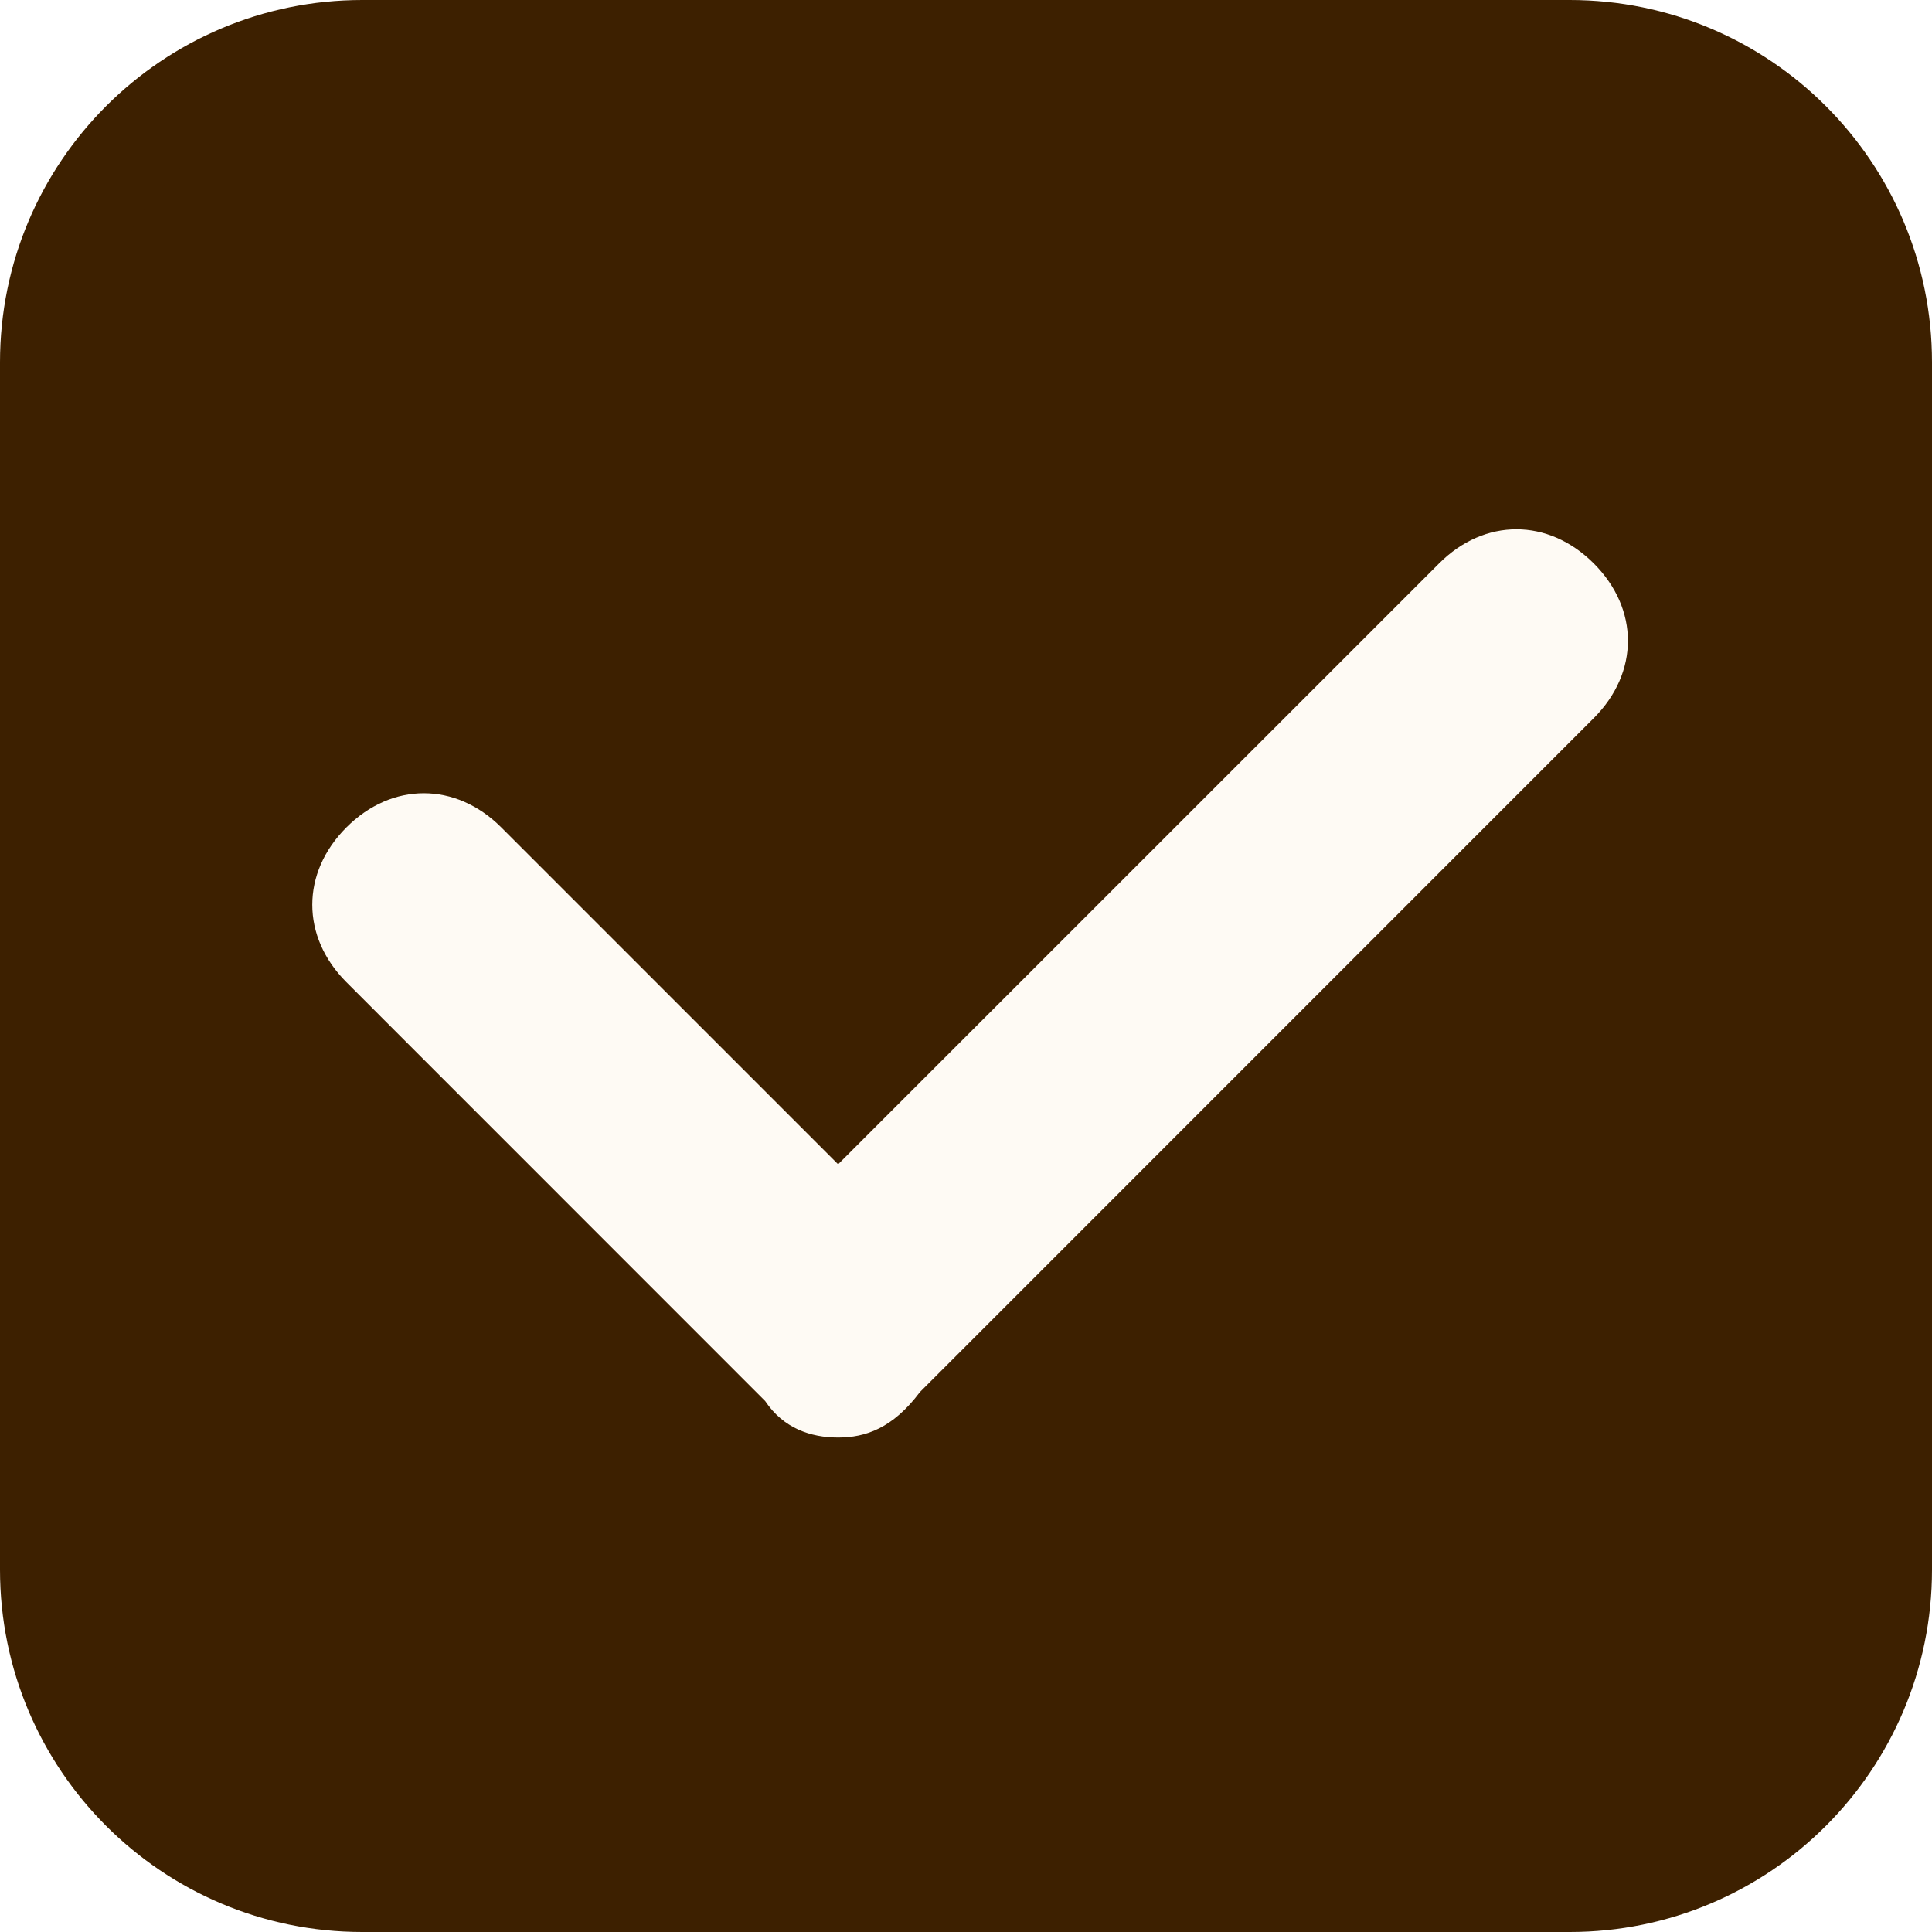
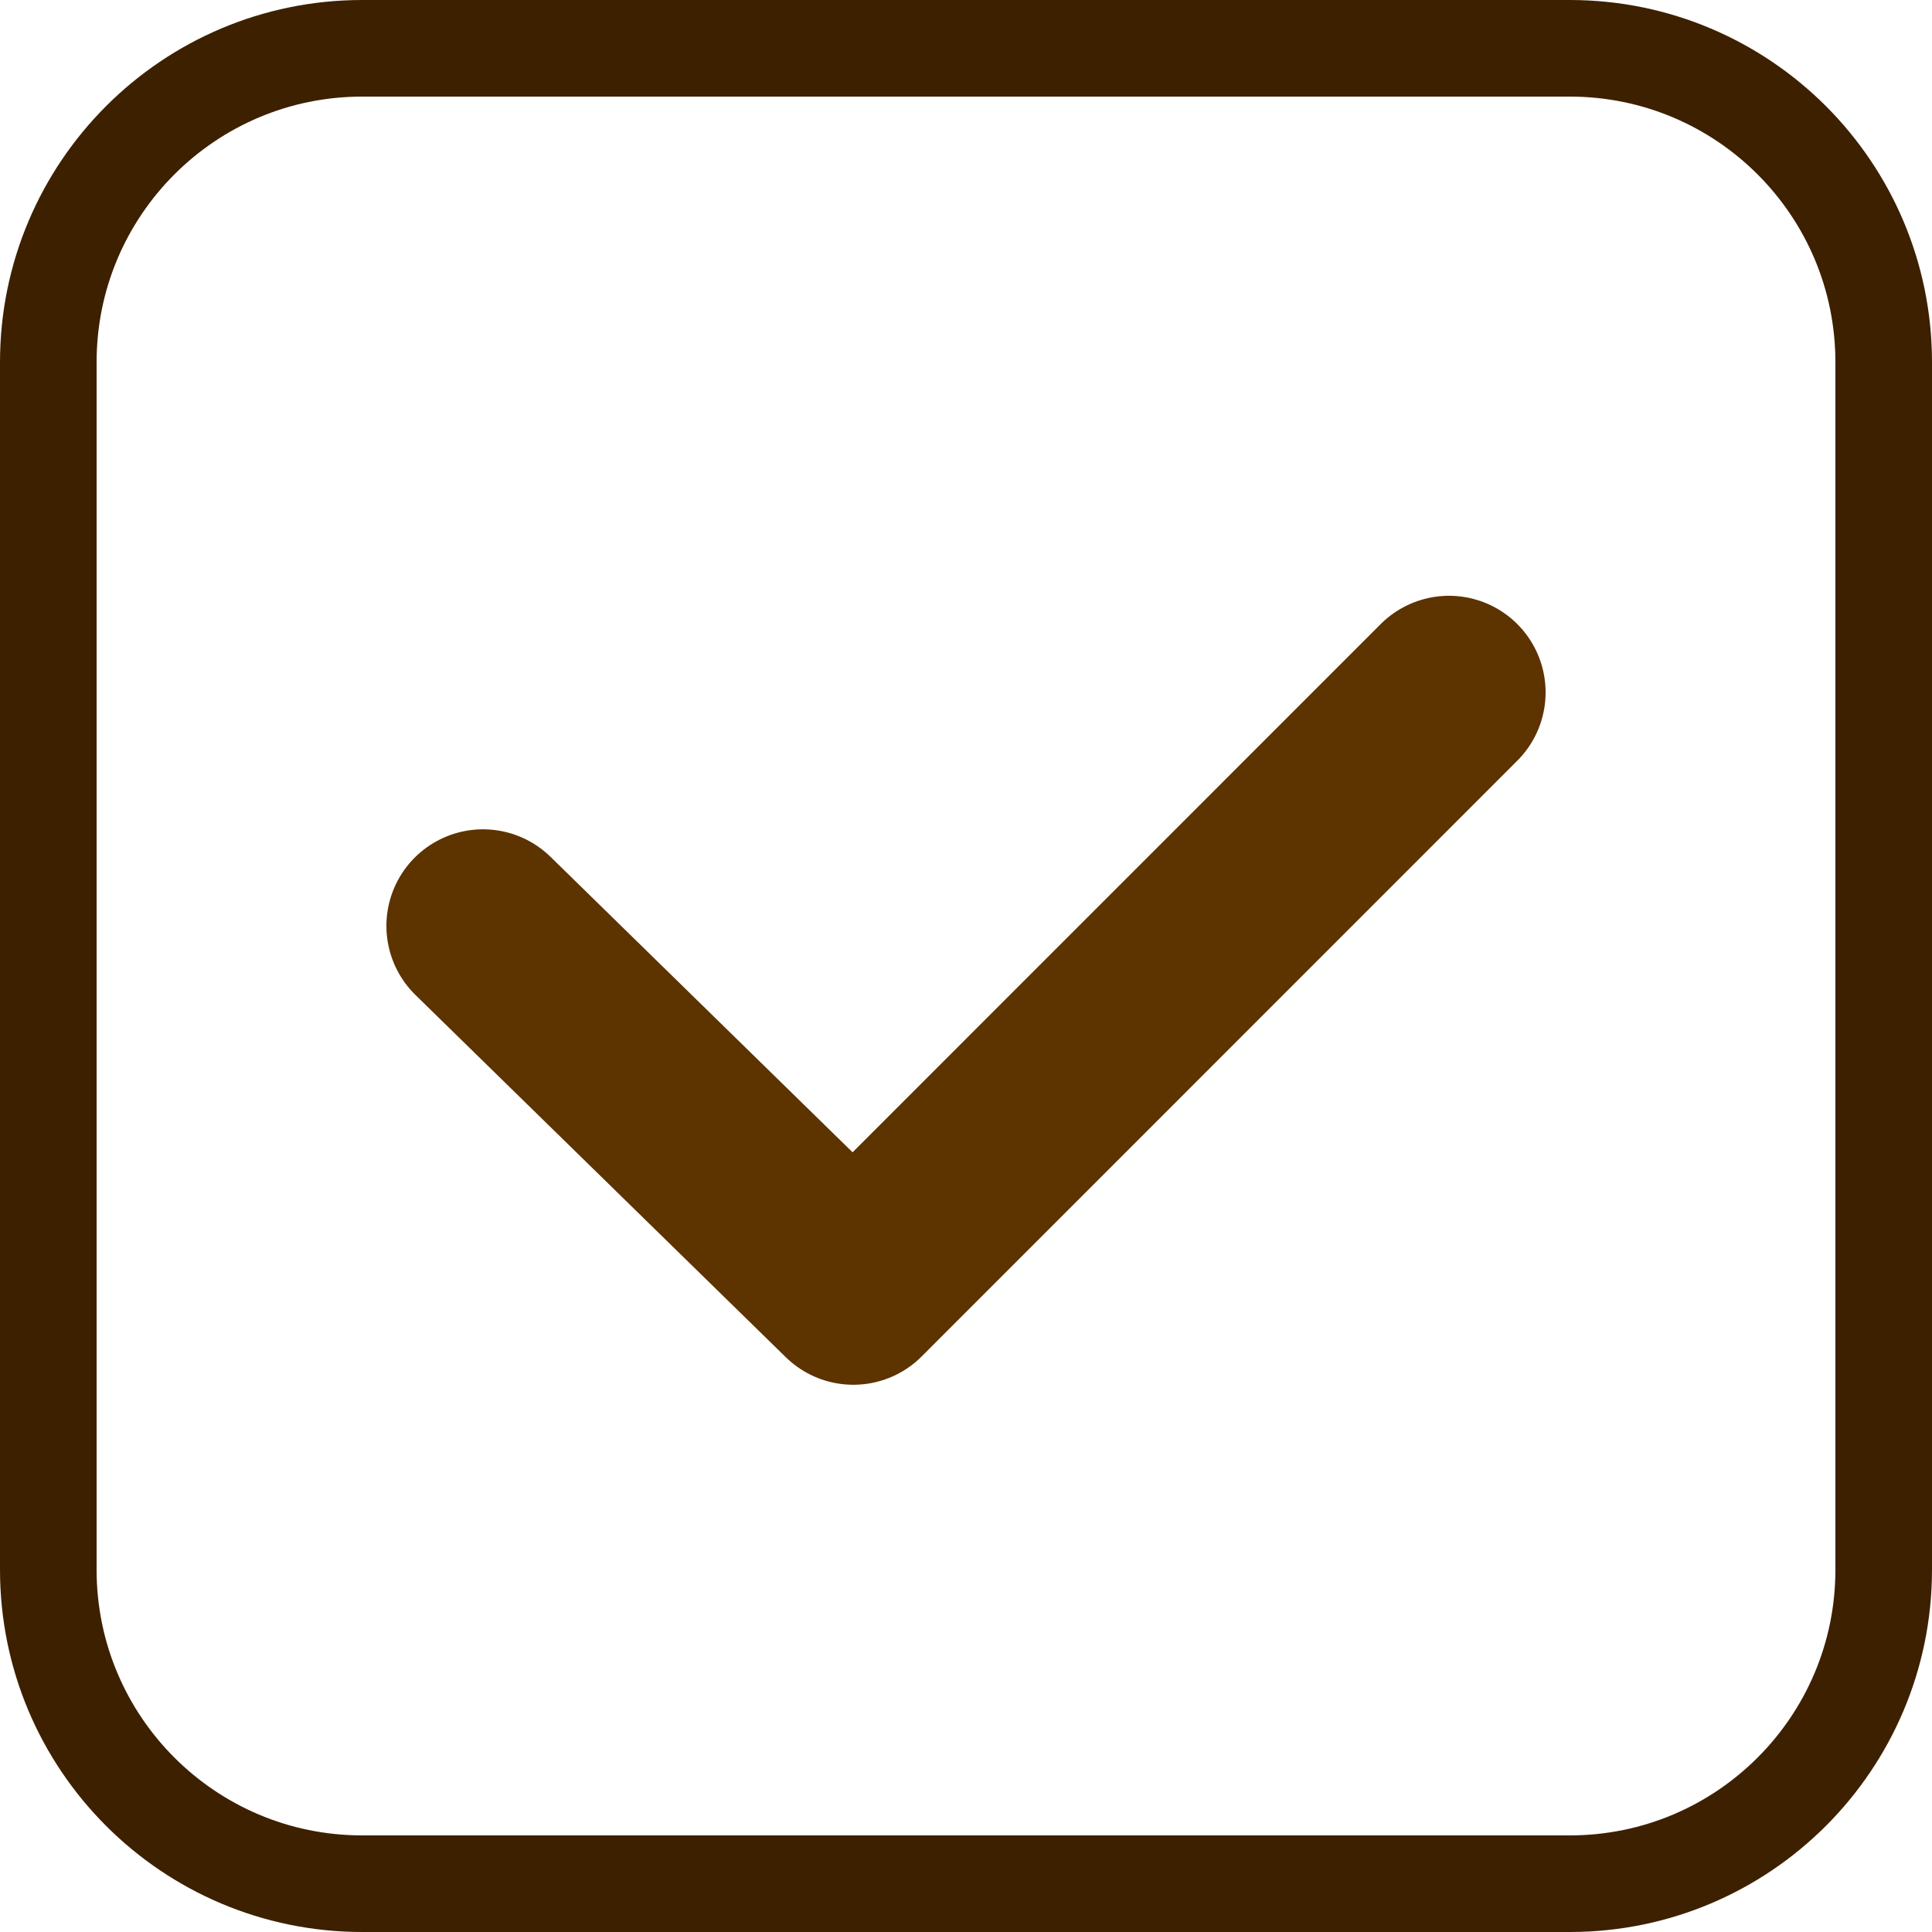
<svg xmlns="http://www.w3.org/2000/svg" width="16" height="16" viewBox="0 0 16 16" fill="none">
-   <rect x="0.4" y="0.4" width="15.2" height="15.2" rx="2.6" fill="#3D2000" stroke="#3D2000" stroke-width="0.8" />
-   <path d="M6.941 11.905C6.714 11.905 6.488 11.829 6.337 11.603L2.869 8.134C2.492 7.757 2.492 7.229 2.869 6.852C3.246 6.475 3.774 6.475 4.151 6.852L6.941 9.642L11.918 4.666C12.294 4.289 12.822 4.289 13.199 4.666C13.576 5.043 13.576 5.57 13.199 5.947L7.619 11.528C7.393 11.829 7.167 11.905 6.941 11.905Z" fill="#FEFAF4" />
+   <rect x="0.4" y="0.4" width="15.2" height="15.2" rx="2.6" stroke="#3D2000" stroke-width="0.8" />
+   <path d="M4 7.668L7.067 10.668L12 5.734" stroke="#5D3300" stroke-width="1.6" stroke-linecap="round" stroke-linejoin="round" />
</svg>
